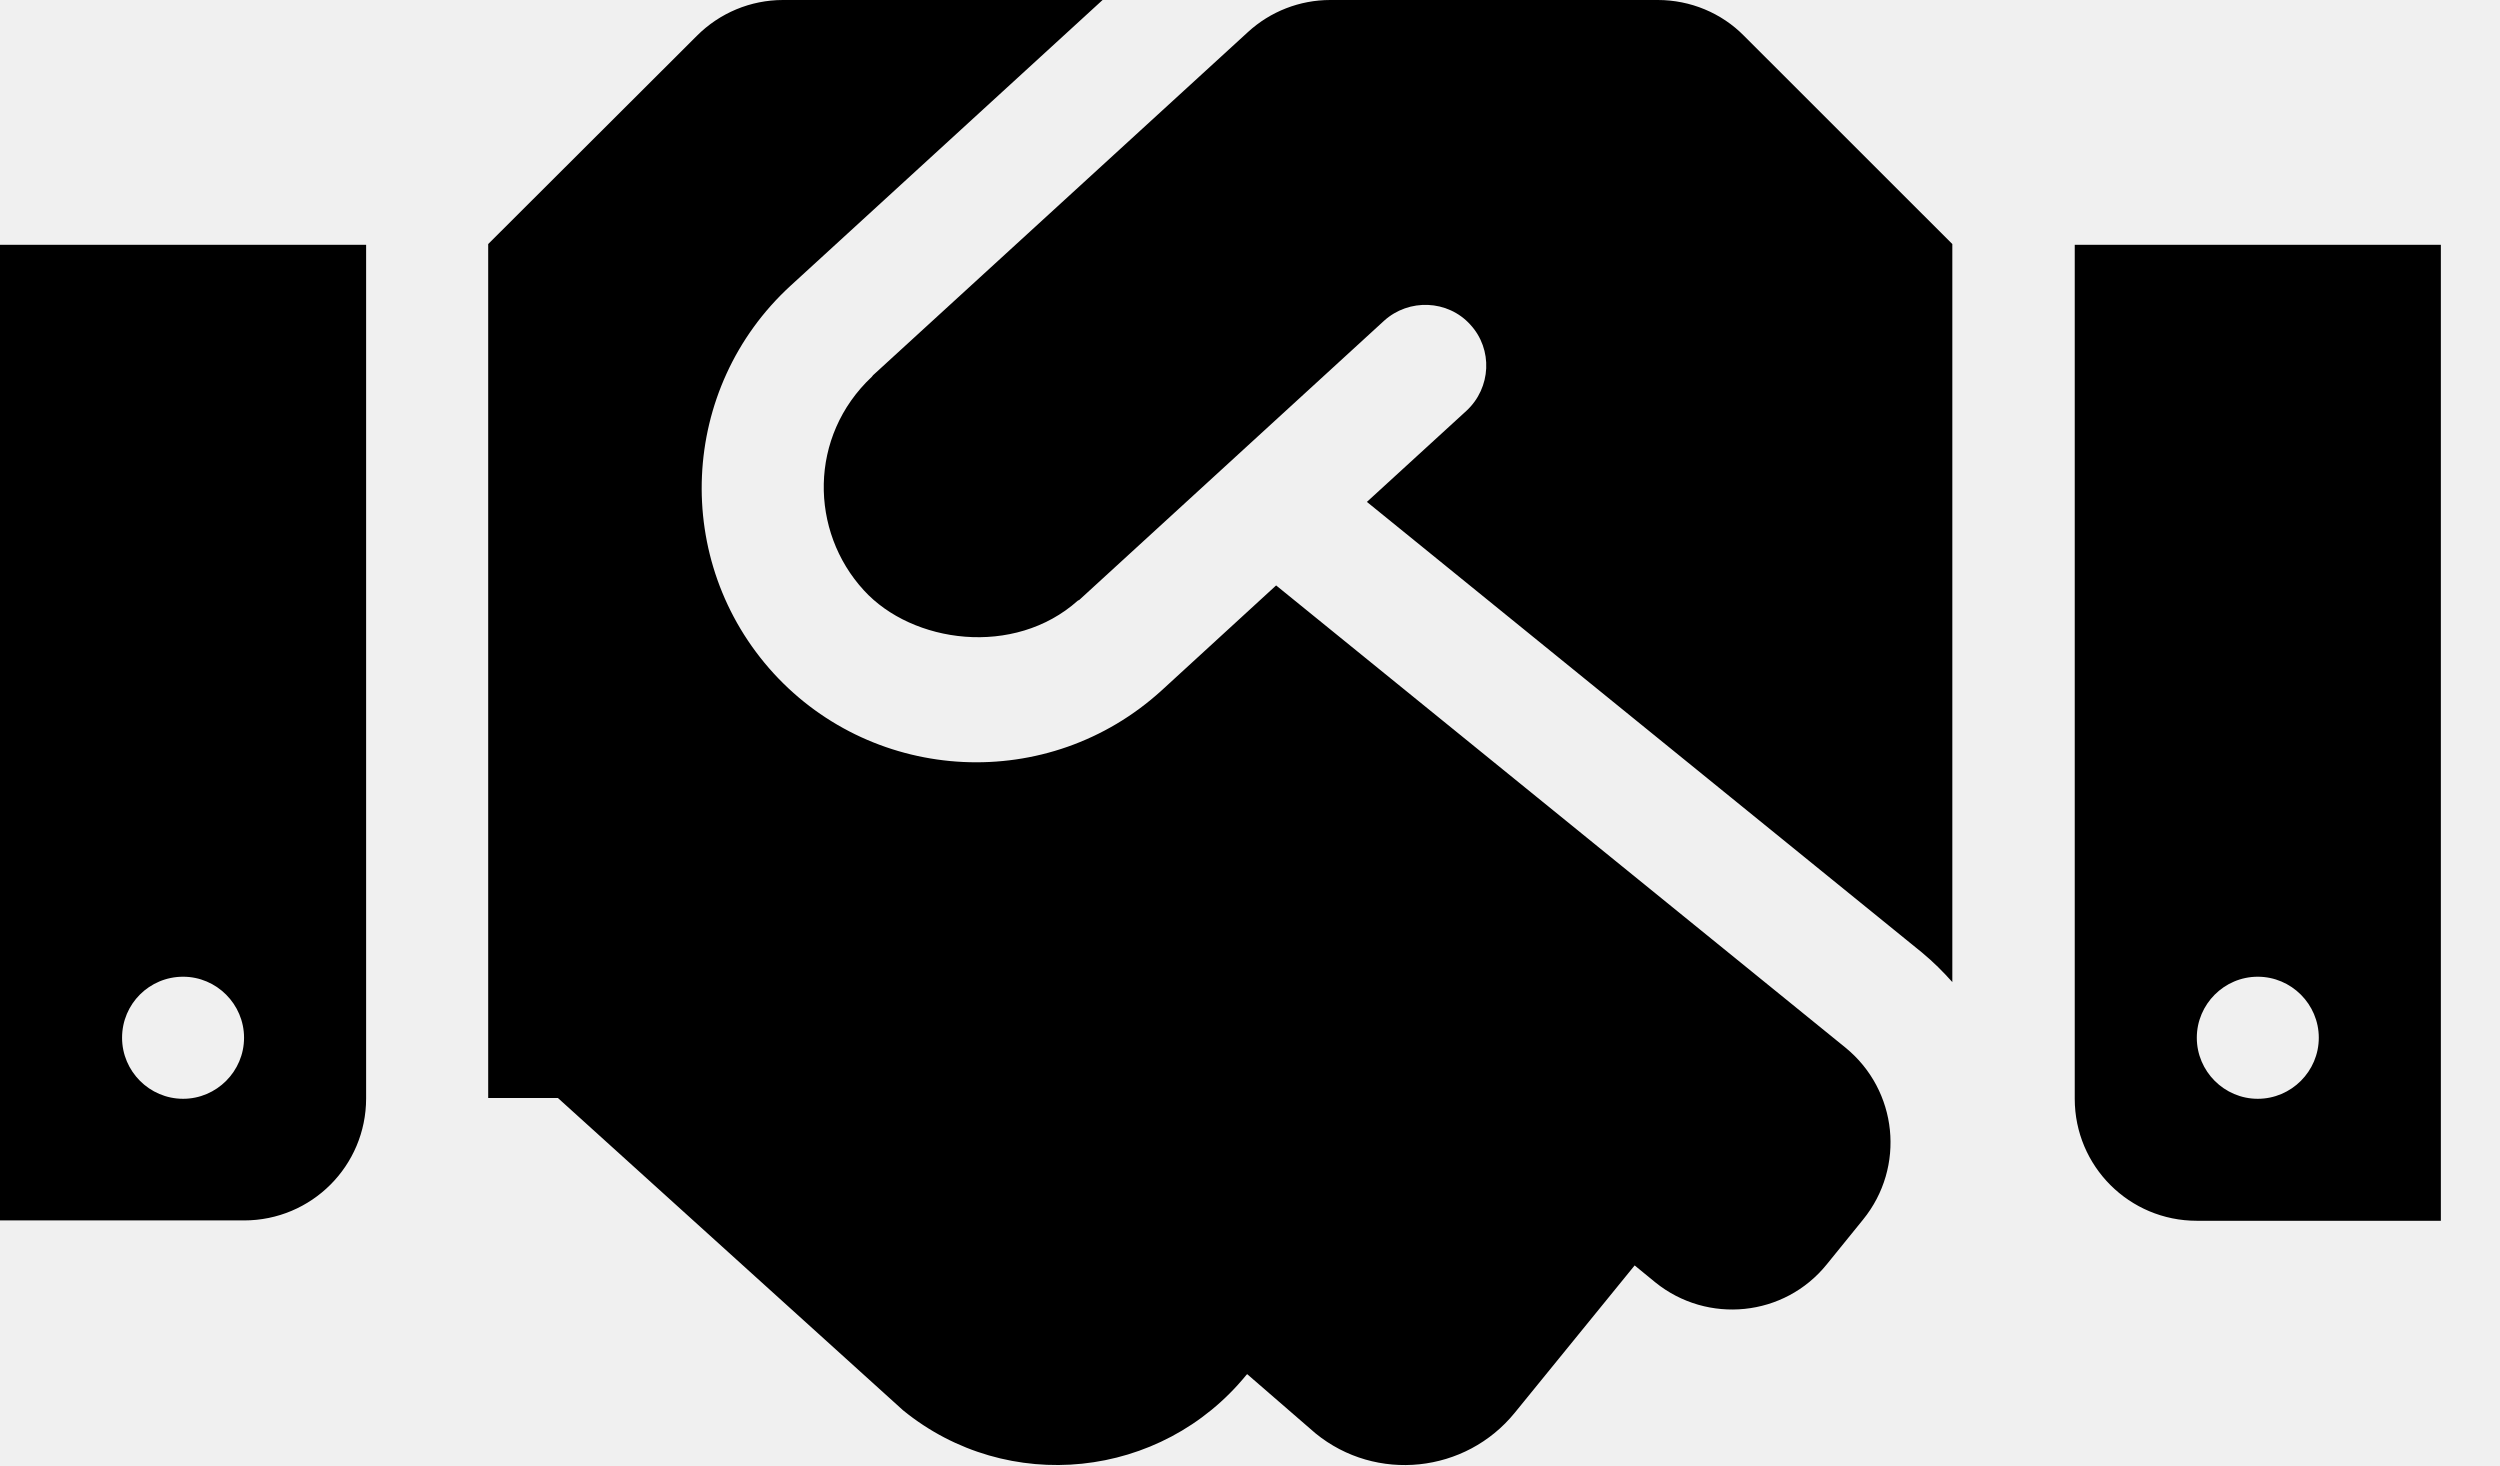
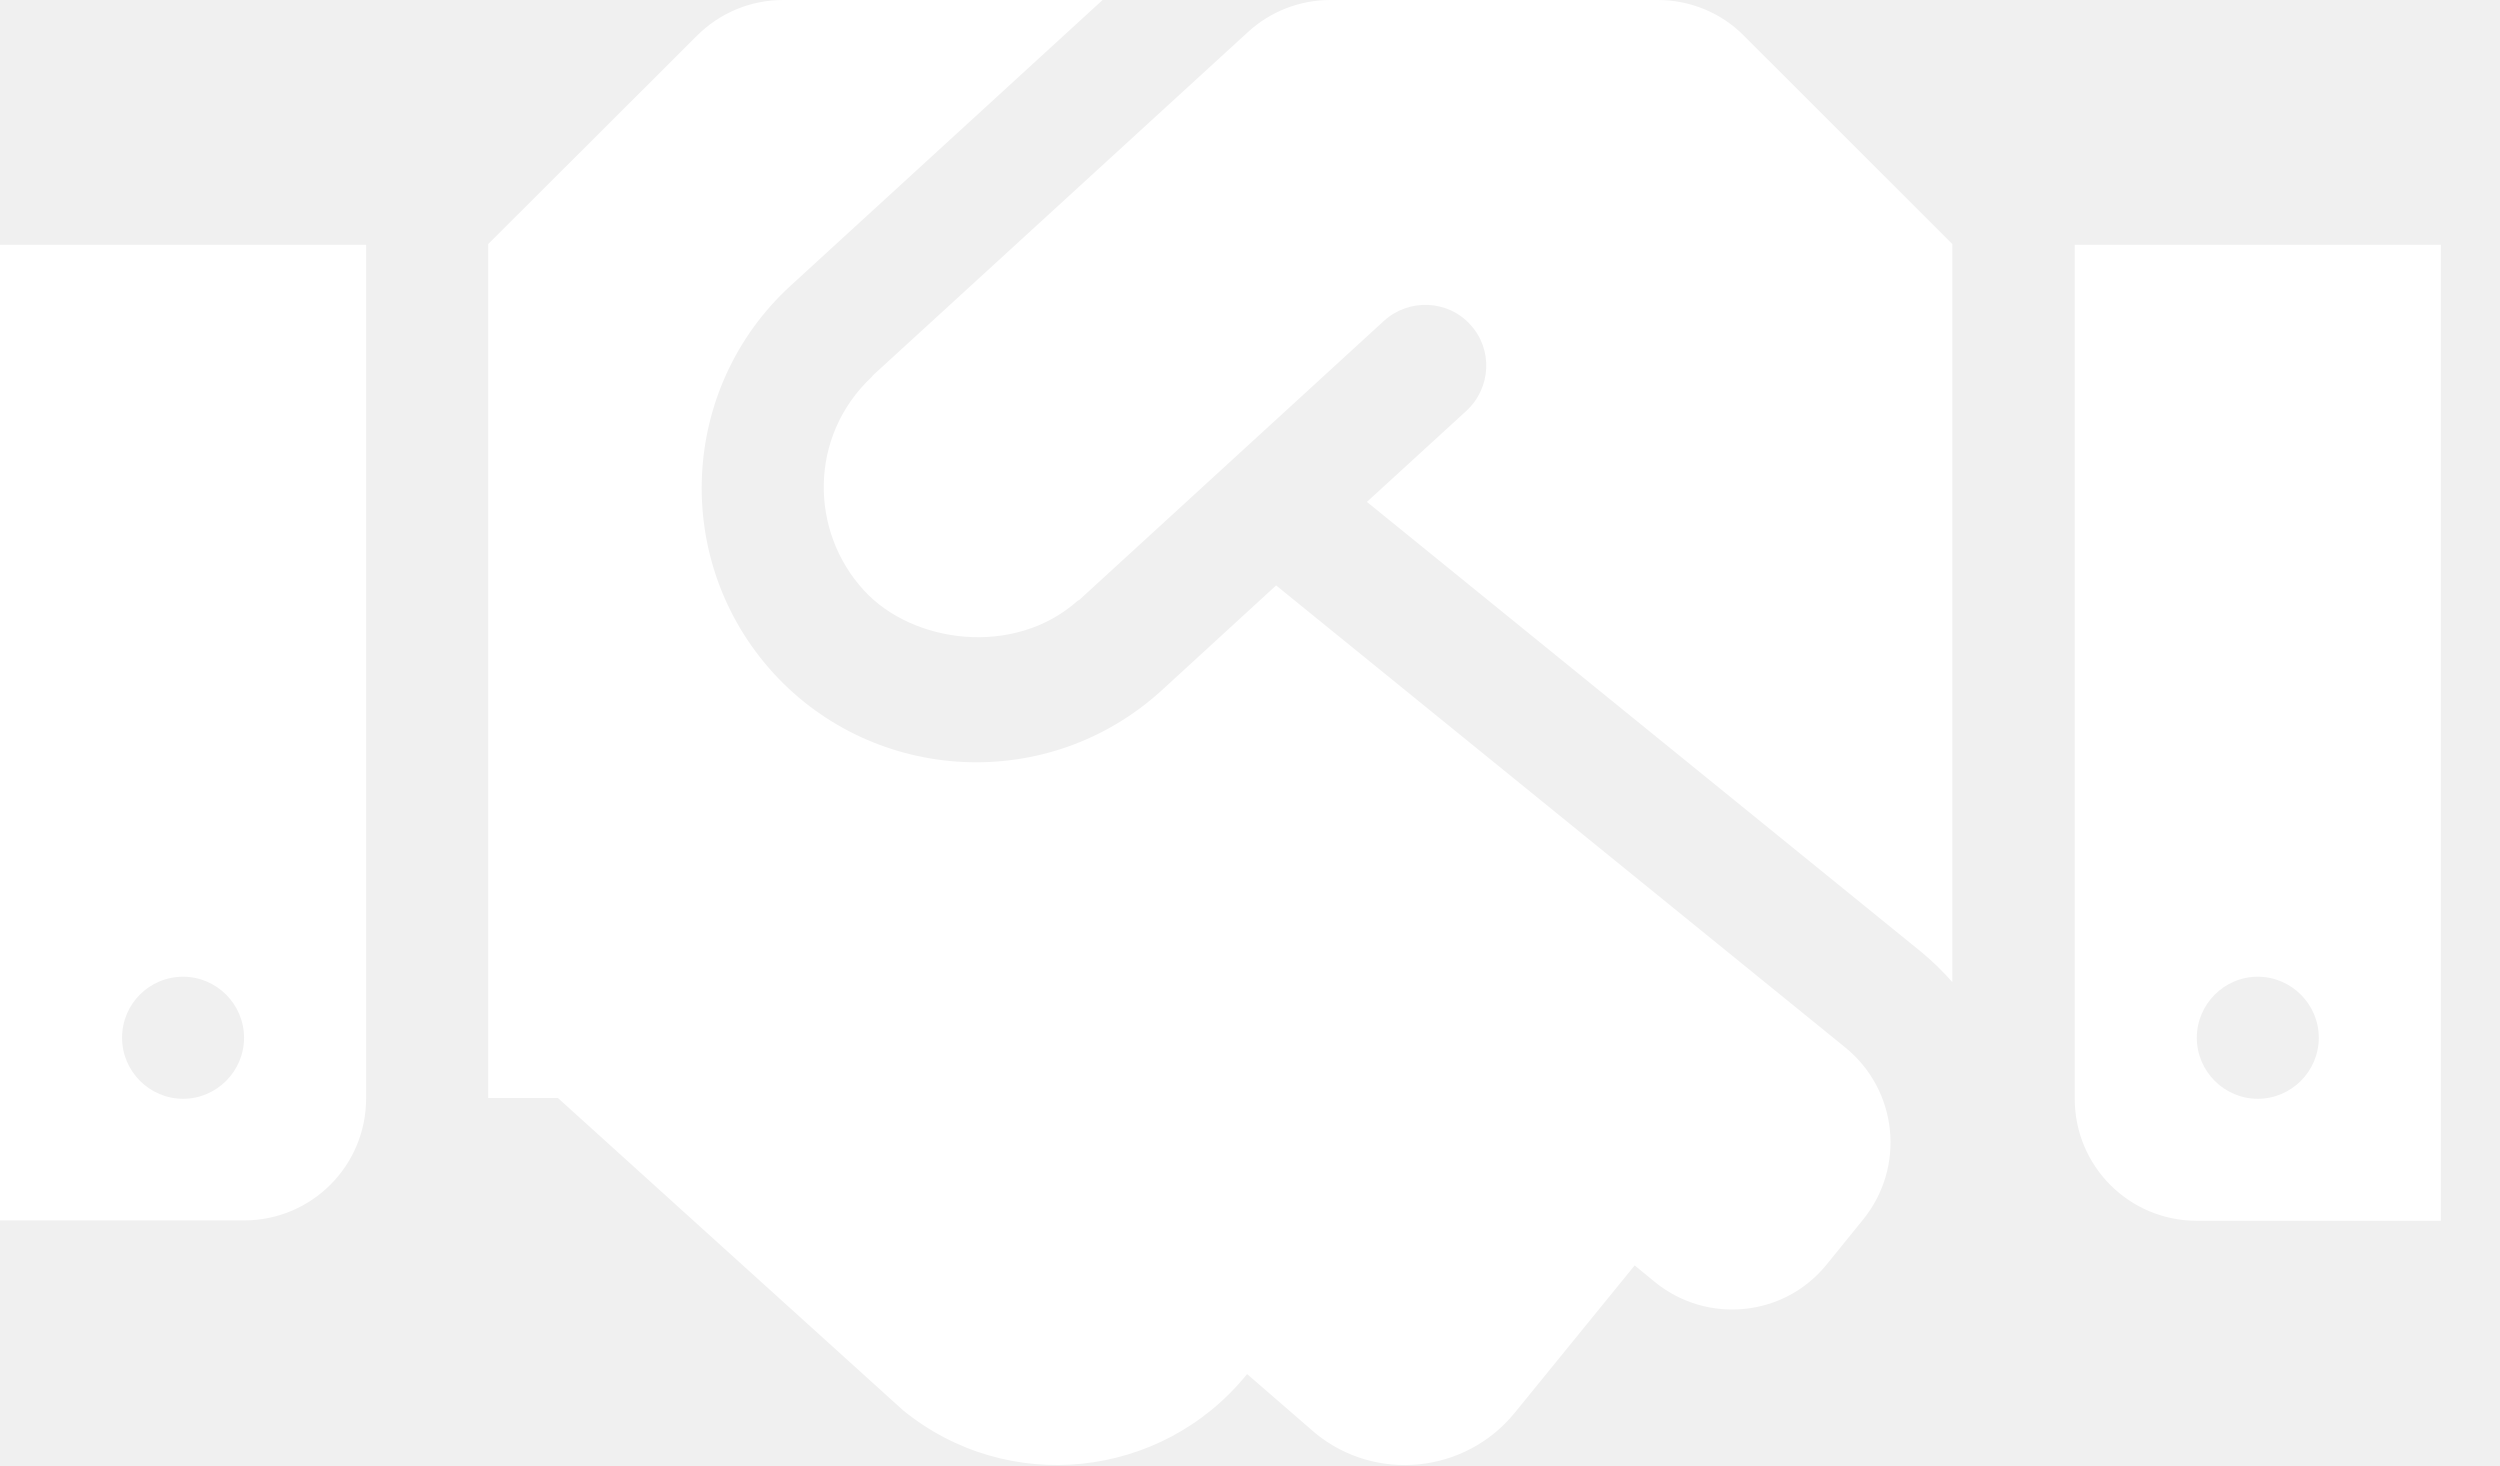
<svg xmlns="http://www.w3.org/2000/svg" width="29" height="17" viewBox="0 0 29 17" fill="none">
-   <path d="M19.231 0H15.431C15.077 0 14.736 0.133 14.476 0.372L10.127 4.353C10.122 4.358 10.118 4.367 10.113 4.371C9.379 5.061 9.392 6.163 10.021 6.848C10.582 7.463 11.764 7.627 12.502 6.968C12.507 6.963 12.516 6.963 12.52 6.959L16.055 3.721C16.343 3.46 16.794 3.477 17.055 3.765C17.32 4.052 17.298 4.499 17.011 4.765L15.856 5.822L22.297 11.051C22.426 11.158 22.541 11.273 22.647 11.392V2.831L20.231 0.416C19.97 0.15 19.607 0 19.231 0ZM24.067 2.84V12.746C24.067 13.529 24.7 14.161 25.483 14.161H28.314V2.84H24.067ZM26.19 12.746C25.801 12.746 25.483 12.427 25.483 12.038C25.483 11.649 25.801 11.33 26.19 11.33C26.58 11.33 26.898 11.649 26.898 12.038C26.898 12.427 26.58 12.746 26.19 12.746ZM0 14.157H2.831C3.614 14.157 4.247 13.524 4.247 12.741V2.84H0V14.157ZM2.124 11.33C2.513 11.33 2.831 11.649 2.831 12.038C2.831 12.427 2.513 12.746 2.124 12.746C1.734 12.746 1.416 12.427 1.416 12.038C1.416 11.644 1.734 11.33 2.124 11.33ZM21.408 12.153L14.803 6.791L13.476 8.008C12.162 9.206 10.149 9.091 8.976 7.813C7.786 6.512 7.879 4.499 9.171 3.314L12.79 0H9.083C8.707 0 8.348 0.15 8.083 0.416L5.663 2.831V12.737H6.472L10.476 16.36C11.688 17.347 13.471 17.161 14.458 15.949L14.467 15.94L15.259 16.626C15.962 17.201 17.002 17.09 17.572 16.387L18.962 14.679L19.2 14.874C19.806 15.365 20.7 15.276 21.191 14.666L21.611 14.148C22.107 13.538 22.014 12.648 21.408 12.153Z" fill="black" />
+   <path d="M19.231 0H15.431C15.077 0 14.736 0.133 14.476 0.372L10.127 4.353C10.122 4.358 10.118 4.367 10.113 4.371C9.379 5.061 9.392 6.163 10.021 6.848C10.582 7.463 11.764 7.627 12.502 6.968C12.507 6.963 12.516 6.963 12.52 6.959L16.055 3.721C16.343 3.46 16.794 3.477 17.055 3.765C17.32 4.052 17.298 4.499 17.011 4.765L15.856 5.822L22.297 11.051C22.426 11.158 22.541 11.273 22.647 11.392V2.831L20.231 0.416C19.97 0.15 19.607 0 19.231 0ZM24.067 2.84V12.746C24.067 13.529 24.7 14.161 25.483 14.161H28.314V2.84H24.067ZM26.19 12.746C25.801 12.746 25.483 12.427 25.483 12.038C25.483 11.649 25.801 11.33 26.19 11.33C26.58 11.33 26.898 11.649 26.898 12.038C26.898 12.427 26.58 12.746 26.19 12.746ZM0 14.157H2.831C3.614 14.157 4.247 13.524 4.247 12.741V2.84H0V14.157ZM2.124 11.33C2.513 11.33 2.831 11.649 2.831 12.038C2.831 12.427 2.513 12.746 2.124 12.746C1.734 12.746 1.416 12.427 1.416 12.038C1.416 11.644 1.734 11.33 2.124 11.33ZM21.408 12.153L14.803 6.791L13.476 8.008C12.162 9.206 10.149 9.091 8.976 7.813C7.786 6.512 7.879 4.499 9.171 3.314L12.79 0H9.083C8.707 0 8.348 0.15 8.083 0.416L5.663 2.831V12.737H6.472L10.476 16.36C11.688 17.347 13.471 17.161 14.458 15.949L14.467 15.94L15.259 16.626C15.962 17.201 17.002 17.09 17.572 16.387L18.962 14.679L19.2 14.874C19.806 15.365 20.7 15.276 21.191 14.666L21.611 14.148C22.107 13.538 22.014 12.648 21.408 12.153Z" fill="white" />
</svg>
